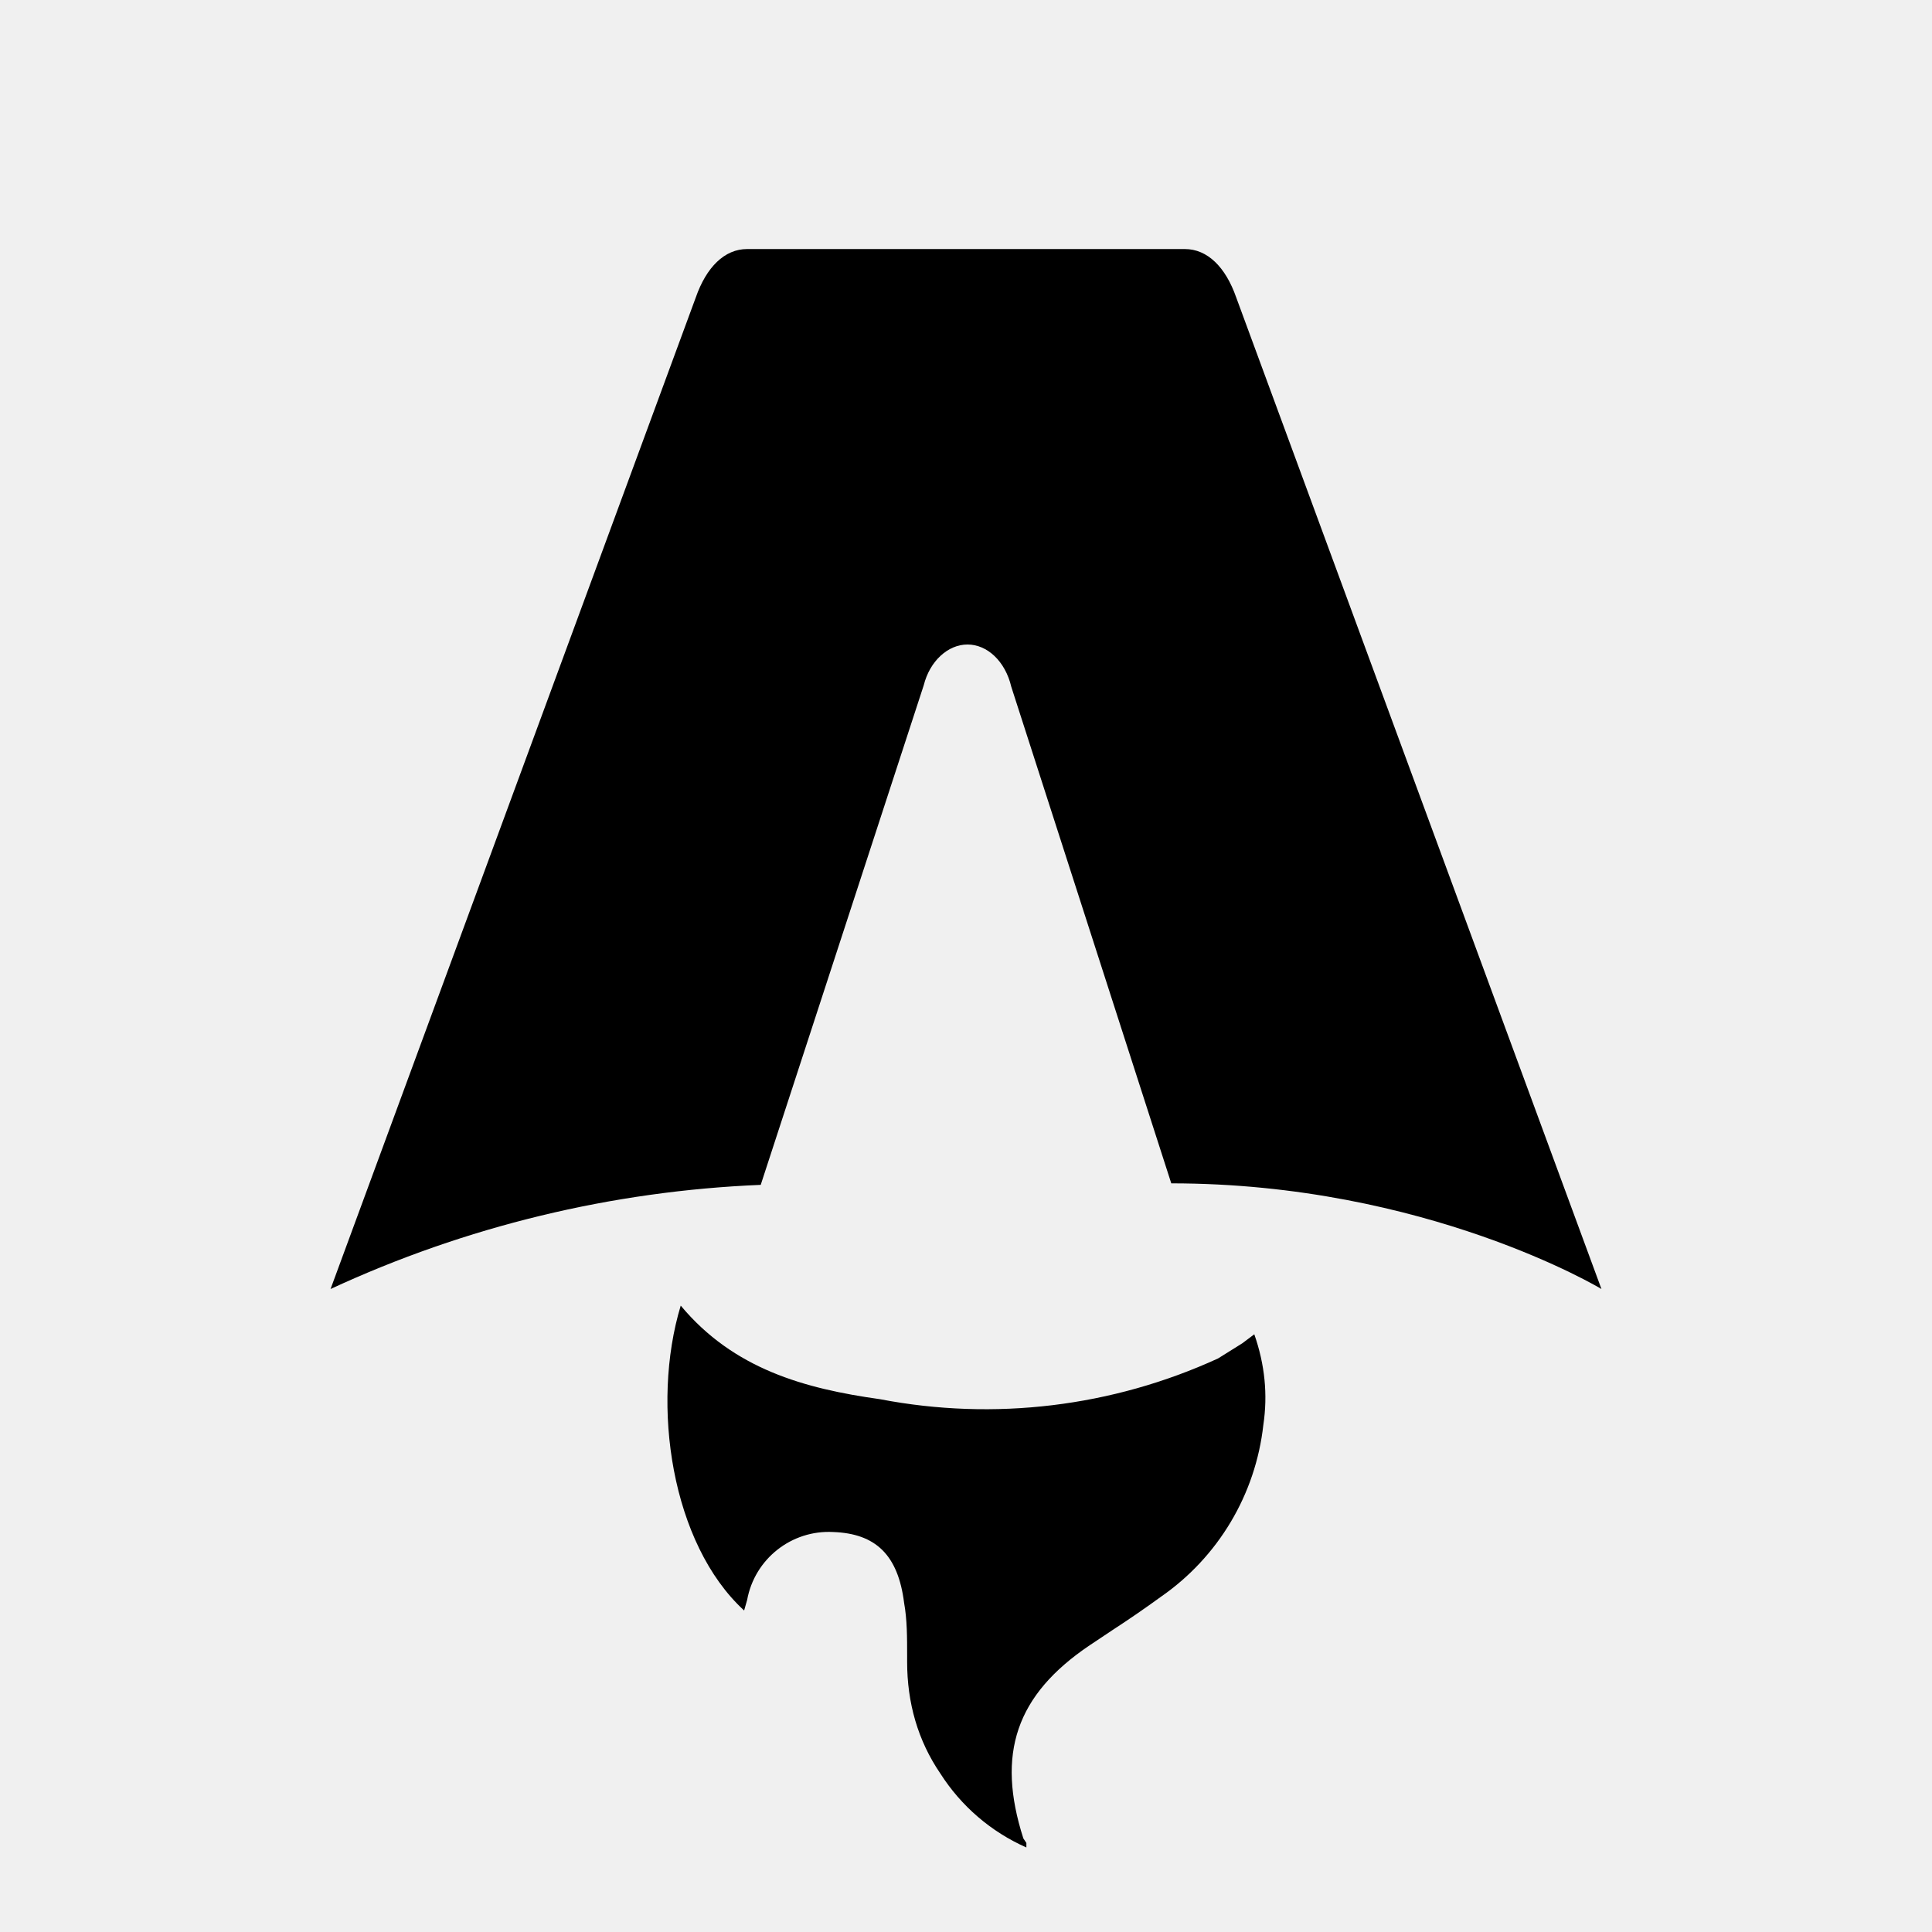
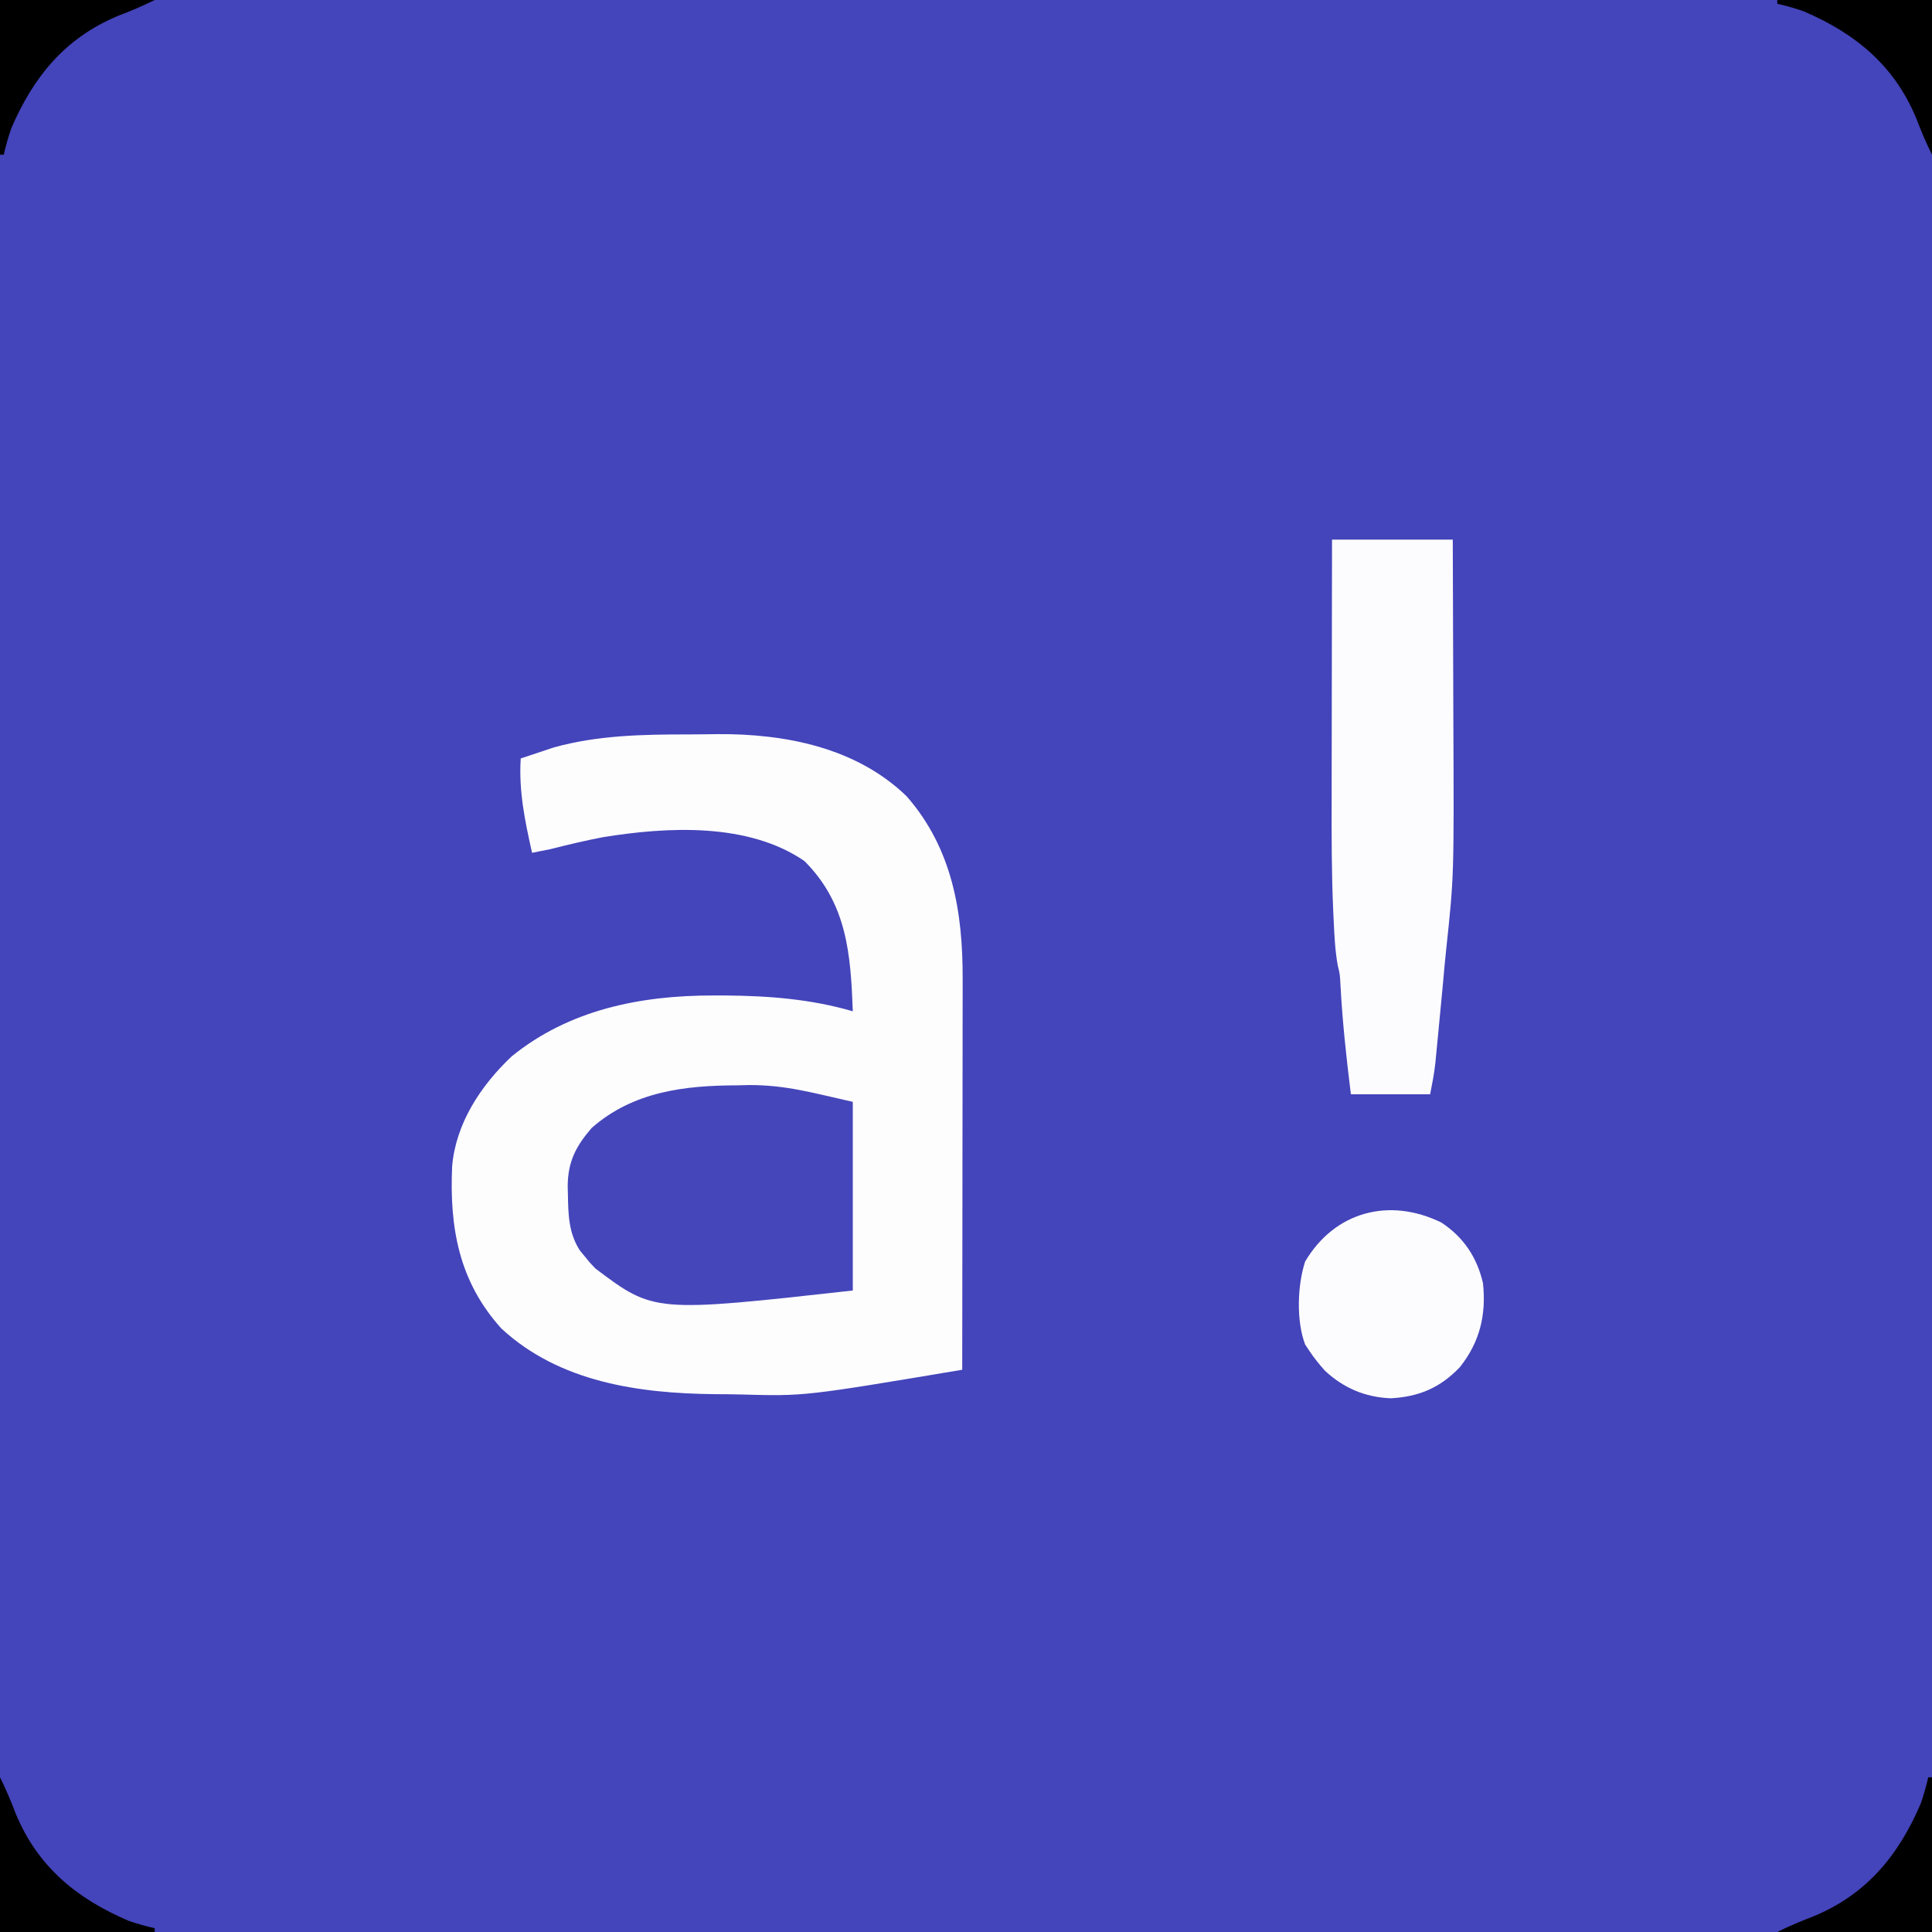
- <svg xmlns="http://www.w3.org/2000/svg" fill="none" viewBox="0 0 128 128">
-   <path d="M50.4 78.5a75.1 75.1 0 0 0-28.5 6.9l24.2-65.7c.7-2 1.9-3.2 3.4-3.2h29c1.5 0 2.7 1.2 3.4 3.2l24.2 65.7s-11.6-7-28.5-7L67 45.5c-.4-1.7-1.6-2.8-2.9-2.8-1.3 0-2.5 1.1-2.9 2.7L50.4 78.5Zm-1.1 28.2Zm-4.2-20.2c-2 6.6-.6 15.8 4.2 20.2a17.5 17.5 0 0 1 .2-.7 5.5 5.5 0 0 1 5.7-4.5c2.8.1 4.3 1.5 4.7 4.7.2 1.1.2 2.3.2 3.5v.4c0 2.7.7 5.2 2.2 7.4a13 13 0 0 0 5.7 4.9v-.3l-.2-.3c-1.8-5.6-.5-9.5 4.4-12.8l1.5-1a73 73 0 0 0 3.2-2.2 16 16 0 0 0 6.8-11.4c.3-2 .1-4-.6-6l-.8.6-1.6 1a37 37 0 0 1-22.4 2.7c-5-.7-9.7-2-13.2-6.2Z" />
-   <style>
-         path { fill: #000; }
-         @media (prefers-color-scheme: dark) {
-             path { fill: #FFF; }
-         }
-     </style>
+ <svg xmlns="http://www.w3.org/2000/svg" version="1.1" width="512" height="512">
+   <path d="M0 0 C168.96 0 337.92 0 512 0 C512 168.96 512 337.92 512 512 C343.04 512 174.08 512 0 512 C0 343.04 0 174.08 0 0 Z " fill="#4444BB" transform="translate(0,0)" />
+   <path d="M0 0 C2.609 -0.004 5.216 -0.041 7.824 -0.079 C25.701 -0.2 44.567 3.442 57.944 16.39 C70.04 30.203 72.853 47.049 72.792 64.835 C72.792 65.958 72.792 67.081 72.792 68.238 C72.791 71.928 72.783 75.618 72.776 79.308 C72.774 81.875 72.772 84.442 72.771 87.009 C72.768 93.061 72.76 99.113 72.75 105.166 C72.739 112.061 72.733 118.955 72.728 125.85 C72.718 140.024 72.7 154.197 72.678 168.371 C30.878 175.381 30.878 175.381 14.36 174.933 C11.951 174.868 9.545 174.851 7.135 174.839 C-13.001 174.643 -34.116 171.672 -49.474 157.417 C-60.712 144.968 -63.222 130.727 -62.501 114.455 C-61.519 103.029 -54.899 93.064 -46.752 85.347 C-31.51 72.948 -12.604 69.169 6.615 69.183 C7.723 69.184 8.83 69.185 9.971 69.186 C21.423 69.271 32.631 70.149 43.678 73.371 C43.12 58.199 42.151 44.843 30.865 33.558 C15.981 23.343 -5.323 24.444 -22.502 27.23 C-27.152 28.115 -31.734 29.21 -36.322 30.371 C-37.986 30.716 -39.652 31.056 -41.322 31.371 C-43.203 22.974 -44.873 15.036 -44.322 6.371 C-42.452 5.731 -40.576 5.11 -38.697 4.496 C-37.653 4.148 -36.609 3.8 -35.533 3.441 C-23.9 0.211 -11.98 -0.002 0 0 Z " fill="#FDFDFE" transform="translate(182.322,194.6294)" />
+   <path d="M0 0 C10.56 0 21.12 0 32 0 C32.046 10.781 32.082 21.562 32.104 32.344 C32.114 37.353 32.128 42.362 32.151 47.371 C32.337 89.135 32.337 89.135 30.262 108.534 C29.93 111.663 29.652 114.796 29.374 117.93 C29.08 121.205 28.757 124.477 28.438 127.75 C28.31 129.087 28.183 130.424 28.057 131.762 C27.934 133.031 27.81 134.301 27.684 135.609 C27.576 136.723 27.468 137.836 27.357 138.983 C27.039 141.675 26.532 144.342 26 147 C19.07 147 12.14 147 5 147 C3.807 137.377 2.764 127.855 2.246 118.172 C2.088 115.153 2.088 115.153 1.519 112.862 C0.806 108.931 0.631 105.027 0.444 101.04 C0.401 100.161 0.359 99.282 0.316 98.377 C-0.126 88.371 -0.126 78.373 -0.098 68.359 C-0.096 66.37 -0.094 64.381 -0.093 62.392 C-0.09 57.23 -0.08 52.068 -0.069 46.906 C-0.058 41.609 -0.054 36.312 -0.049 31.016 C-0.038 20.677 -0.021 10.339 0 0 Z " fill="#FCFCFE" transform="translate(353,143)" />
+   <path d="M0 0 C0.944 -0.024 1.888 -0.049 2.861 -0.074 C12.821 -0.114 20.102 2.078 30.438 4.375 C30.438 20.875 30.438 37.375 30.438 54.375 C-22.248 60.229 -22.248 60.229 -37.75 48.562 C-39.266 47 -39.266 47 -40.562 45.375 C-40.99 44.859 -41.418 44.344 -41.859 43.812 C-44.894 39.157 -44.97 34.209 -45.062 28.812 C-45.081 28.092 -45.1 27.372 -45.119 26.63 C-45.043 20.223 -42.99 16.19 -38.773 11.301 C-27.785 1.645 -14.184 0.019 0 0 Z " fill="#4646BB" transform="translate(195.5625,287.625)" />
+   <path d="M0 0 C5.86 3.862 9.396 9.183 11 16 C11.908 24.407 10.183 31.662 4.875 38.312 C-0.346 43.784 -5.908 46.148 -13.438 46.562 C-20.232 46.277 -25.893 43.882 -30.887 39.25 C-32.398 37.553 -33.746 35.894 -35 34 C-35.373 33.439 -35.745 32.879 -36.129 32.301 C-38.491 26.063 -38.194 16.662 -36.125 10.316 C-28.24 -2.989 -13.739 -6.749 0 0 Z " fill="#FCFCFE" transform="translate(382,324)" />
+   <path d="M0 0 C0.33 0 0.66 0 1 0 C1 13.53 1 27.06 1 41 C-12.53 41 -26.06 41 -40 41 C-36.778 39.389 -33.665 38.096 -30.312 36.812 C-16.33 30.995 -7.87 20.708 -2 7 C-1.178 4.66 -0.55 2.422 0 0 Z " fill="#000000" transform="translate(511,471)" />
+   <path d="M0 0 C1.611 3.222 2.904 6.335 4.188 9.688 C10.005 23.67 20.292 32.13 34 38 C36.34 38.822 38.578 39.45 41 40 C41 40.33 41 40.66 41 41 C27.47 41 13.94 41 0 41 C0 27.47 0 13.94 0 0 Z " fill="#000000" transform="translate(0,471)" />
+   <path d="M0 0 C13.53 0 27.06 0 41 0 C41 13.53 41 27.06 41 41 C39.389 37.778 38.096 34.665 36.812 31.312 C30.995 17.33 20.708 8.87 7 3 C4.66 2.178 2.422 1.55 0 1 C0 0.67 0 0.34 0 0 Z " fill="#000000" transform="translate(471,0)" />
+   <path d="M0 0 C13.53 0 27.06 0 41 0 C37.778 1.611 34.665 2.904 31.312 4.188 C17.33 10.005 8.87 20.292 3 34 C2.178 36.34 1.55 38.578 1 41 C0.67 41 0.34 41 0 41 C0 27.47 0 13.94 0 0 Z " fill="#000000" transform="translate(0,0)" />
</svg>
